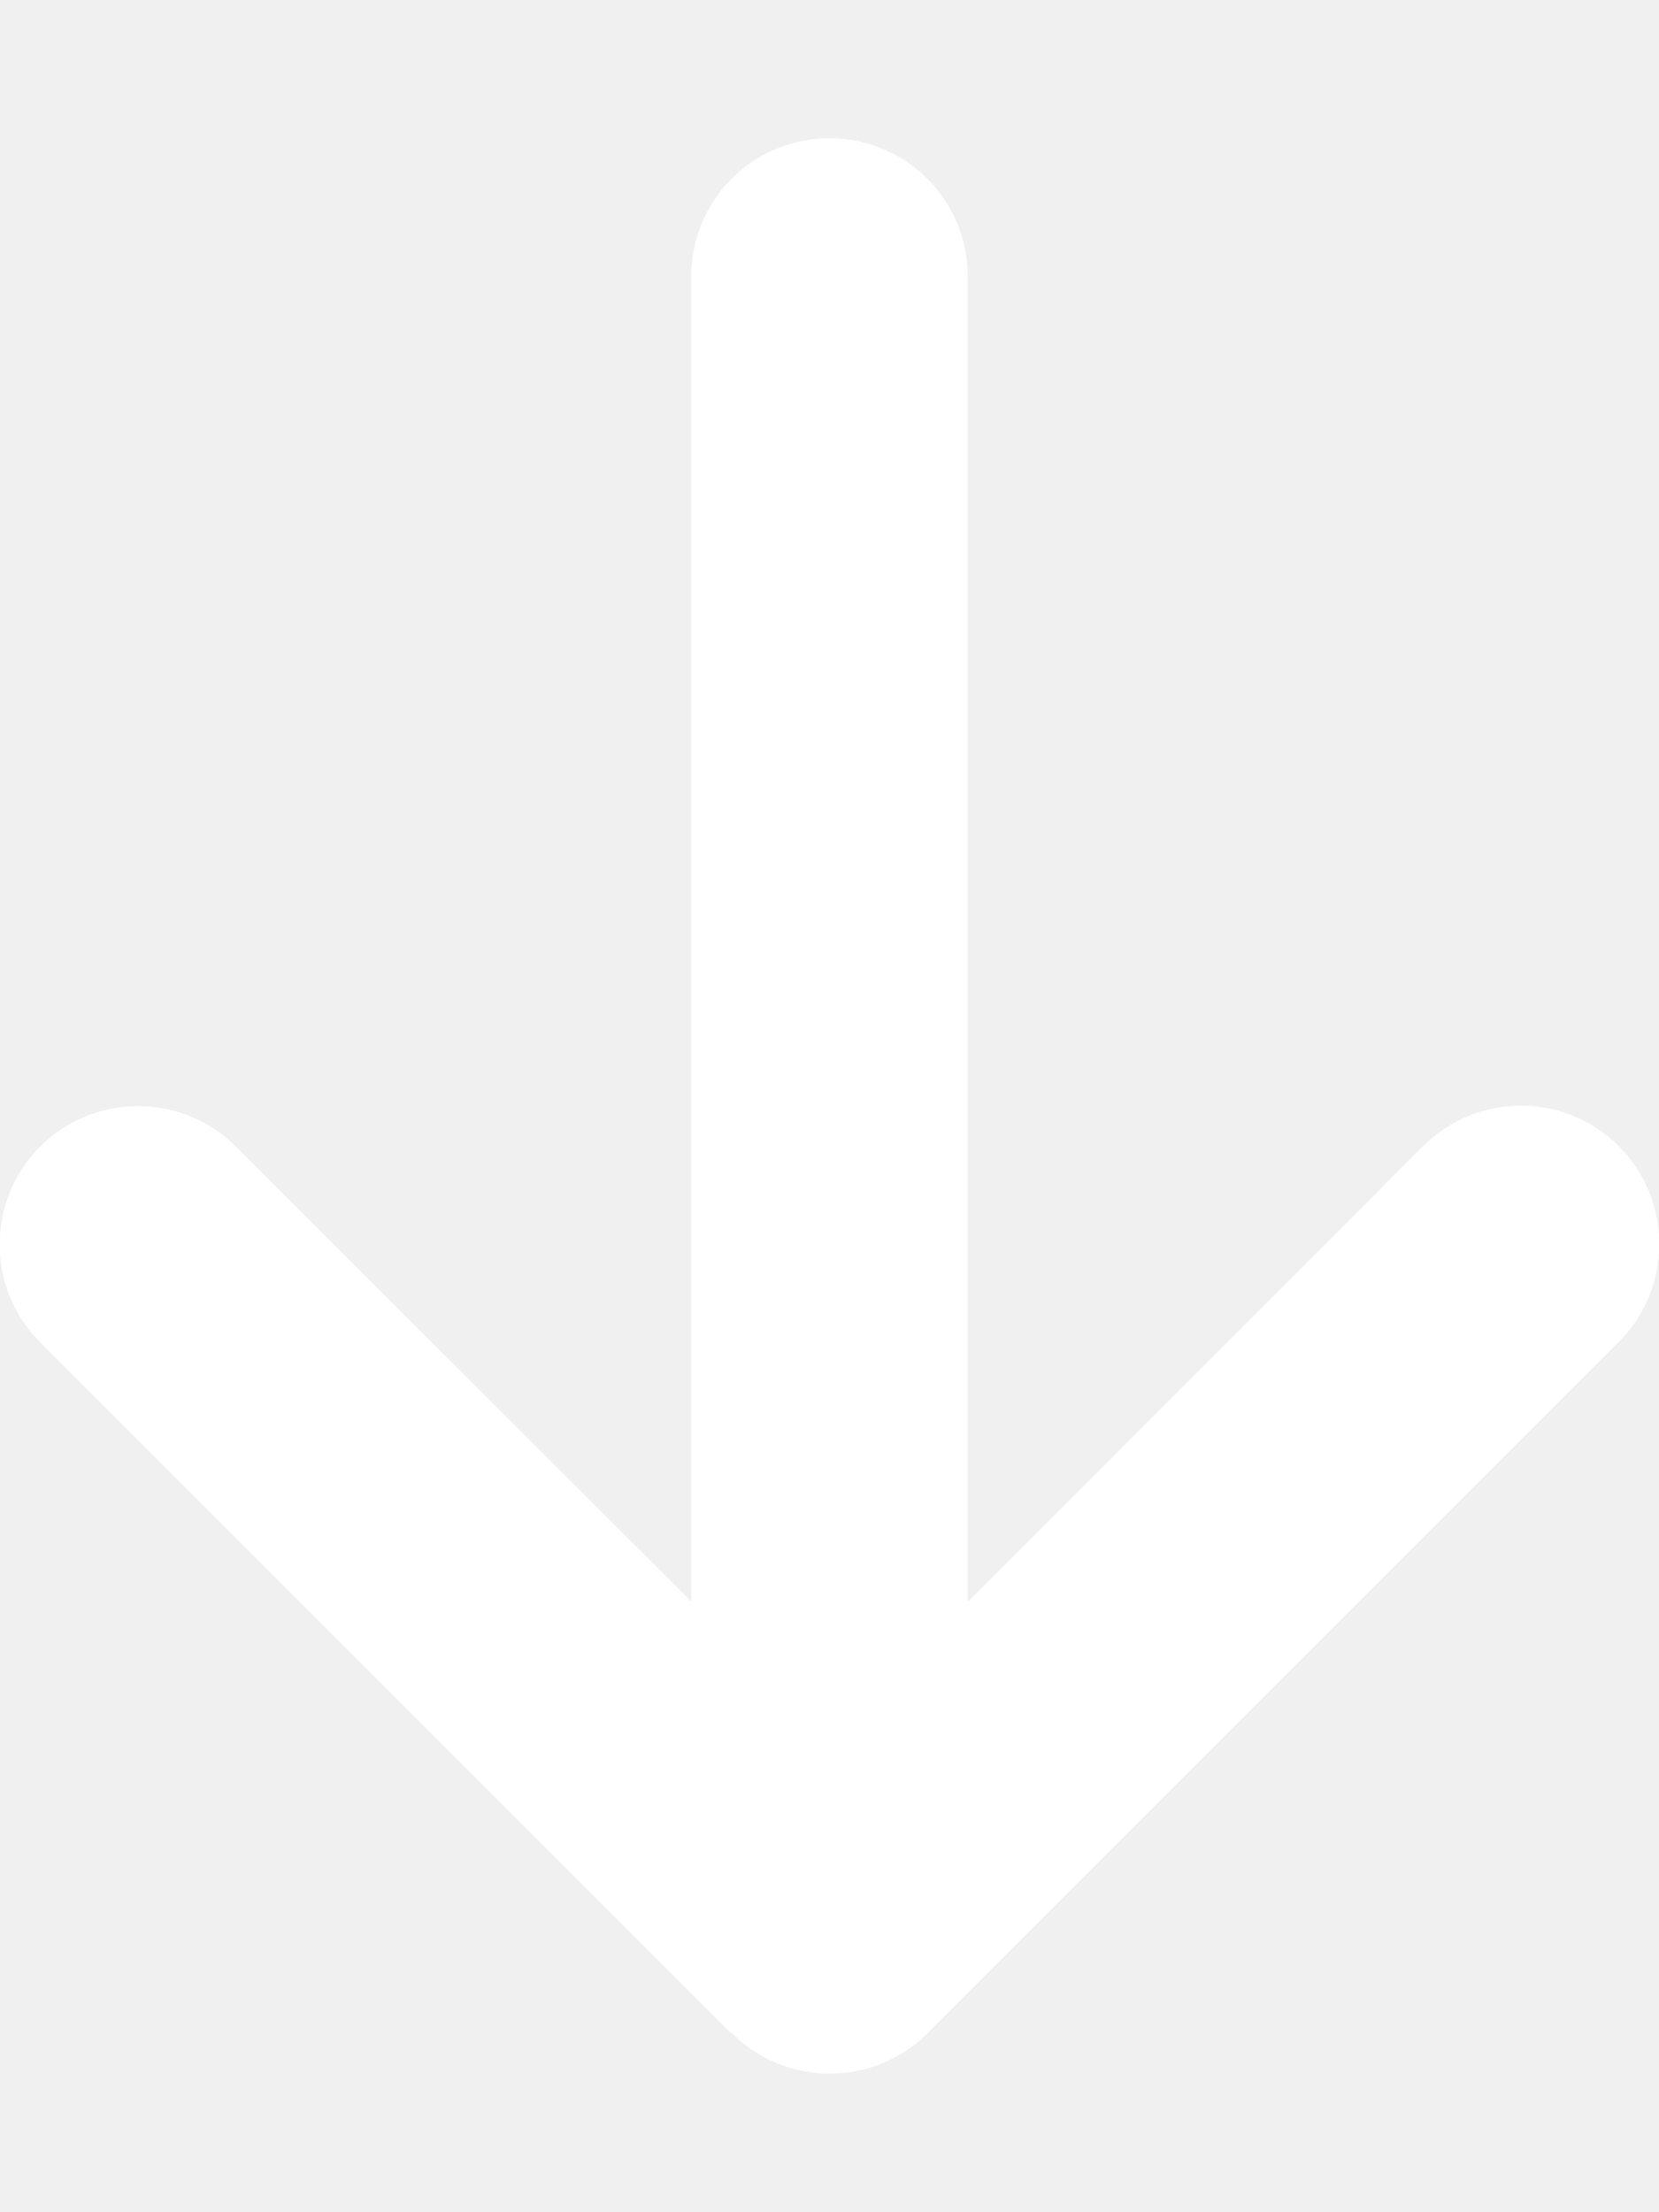
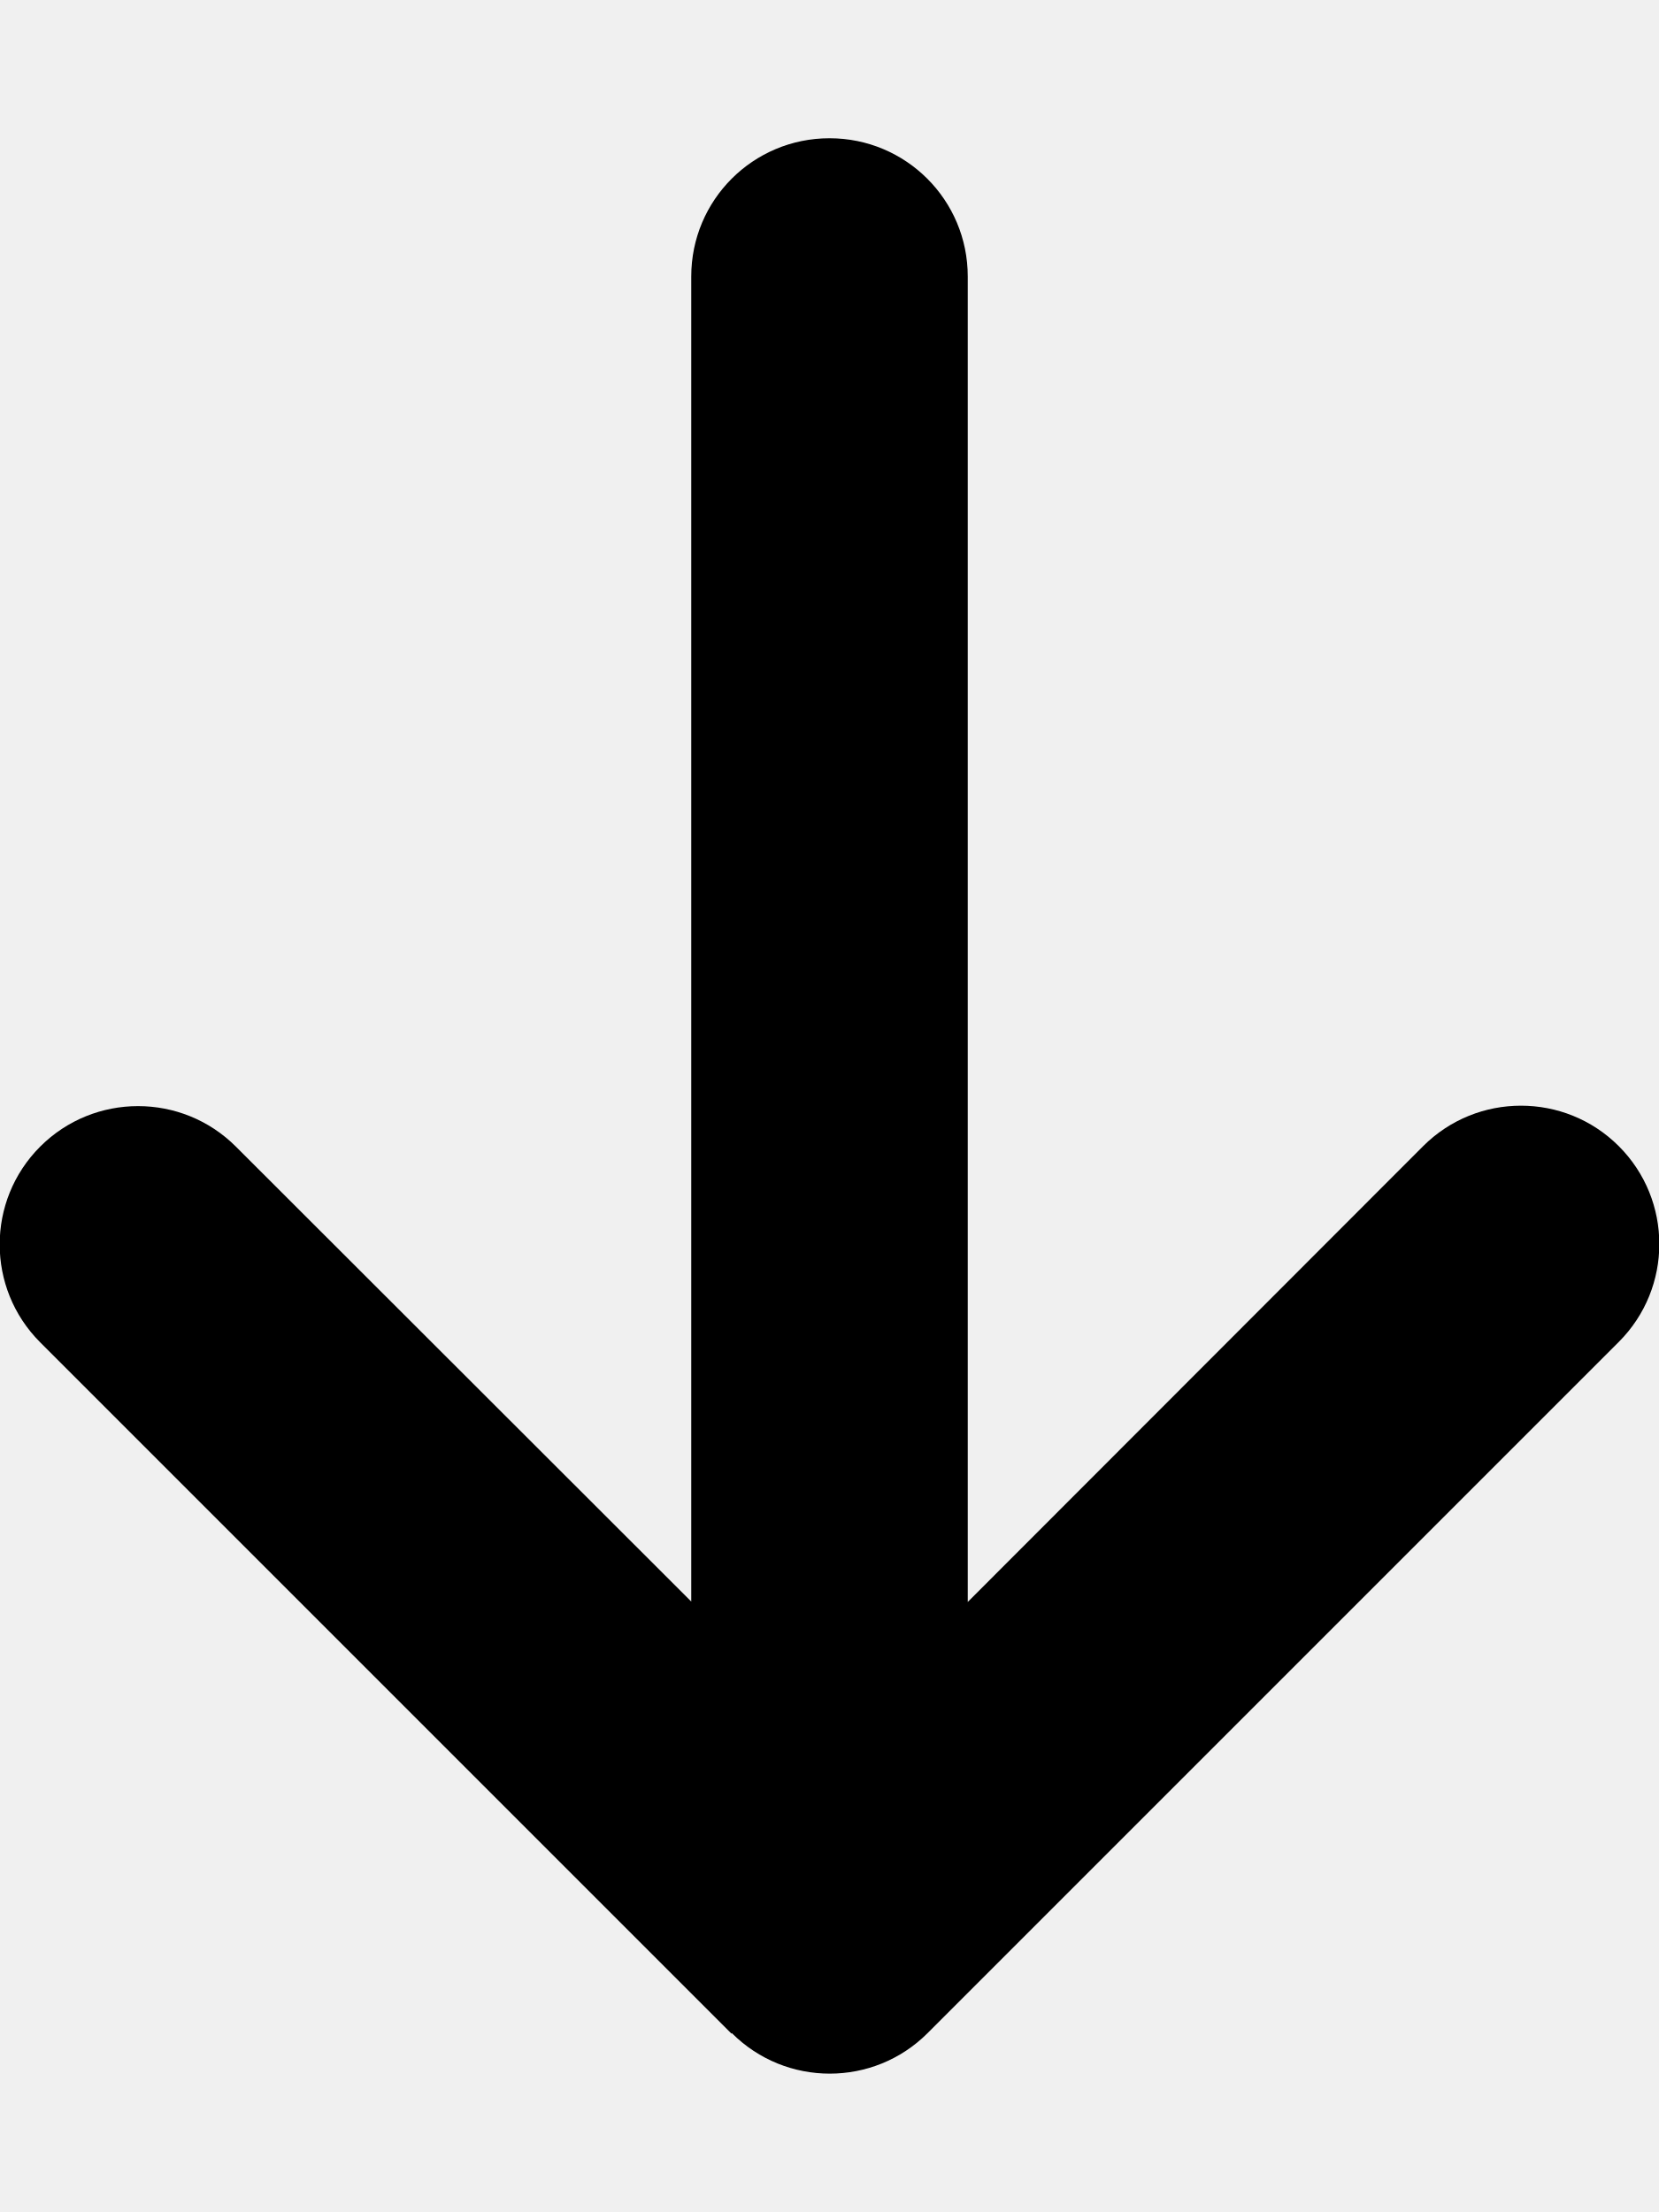
<svg xmlns="http://www.w3.org/2000/svg" height="16" width="12" viewBox="0 0 384 512">
-   <path opacity="1" fill="#ffffff" d="M169.4 470.6c12.5 12.5 32.8 12.5 45.3 0l160-160c12.5-12.5 12.5-32.8 0-45.3s-32.8-12.5-45.3 0L224 370.8 224 64c0-17.7-14.3-32-32-32s-32 14.3-32 32l0 306.7L54.6 265.4c-12.5-12.5-32.8-12.5-45.3 0s-12.5 32.8 0 45.3l160 160z" />
+   <path opacity="1" fill="#000000" d="M169.4 470.6c12.5 12.5 32.8 12.5 45.3 0l160-160c12.5-12.5 12.5-32.8 0-45.3s-32.8-12.5-45.3 0L224 370.8 224 64c0-17.7-14.3-32-32-32s-32 14.3-32 32l0 306.7L54.6 265.4c-12.5-12.5-32.8-12.5-45.3 0s-12.5 32.8 0 45.3l160 160z" />
</svg>
